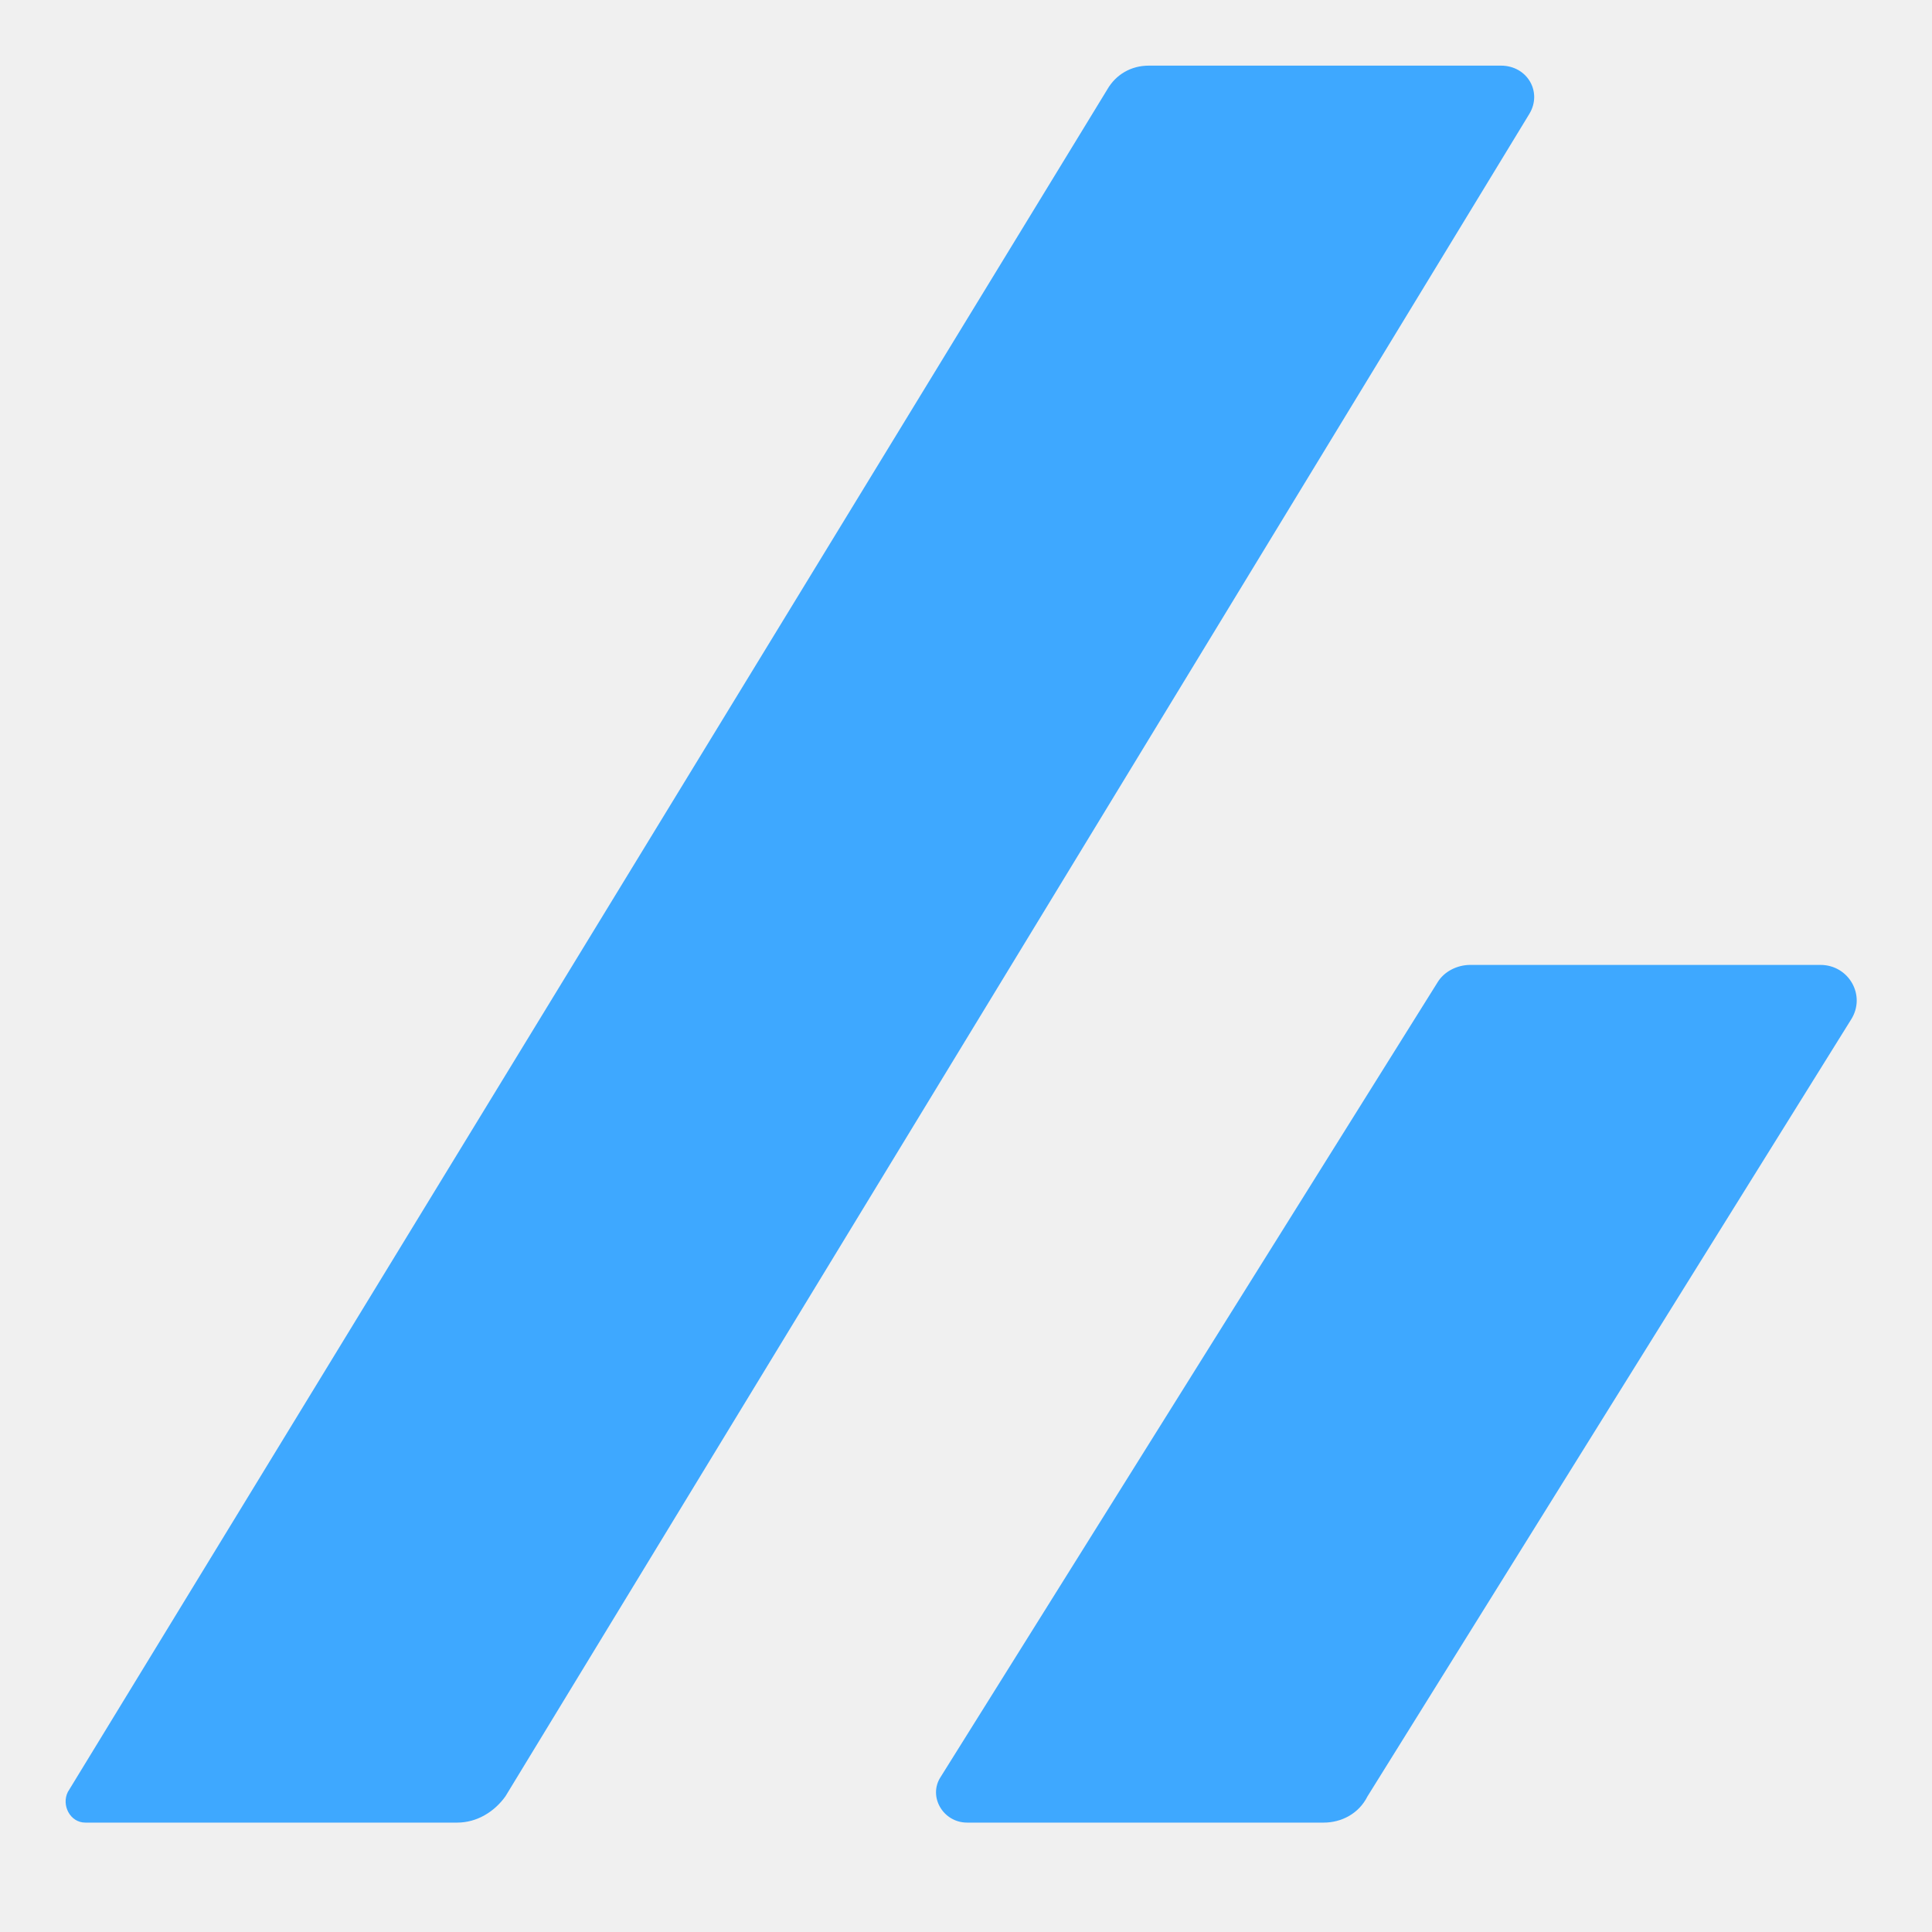
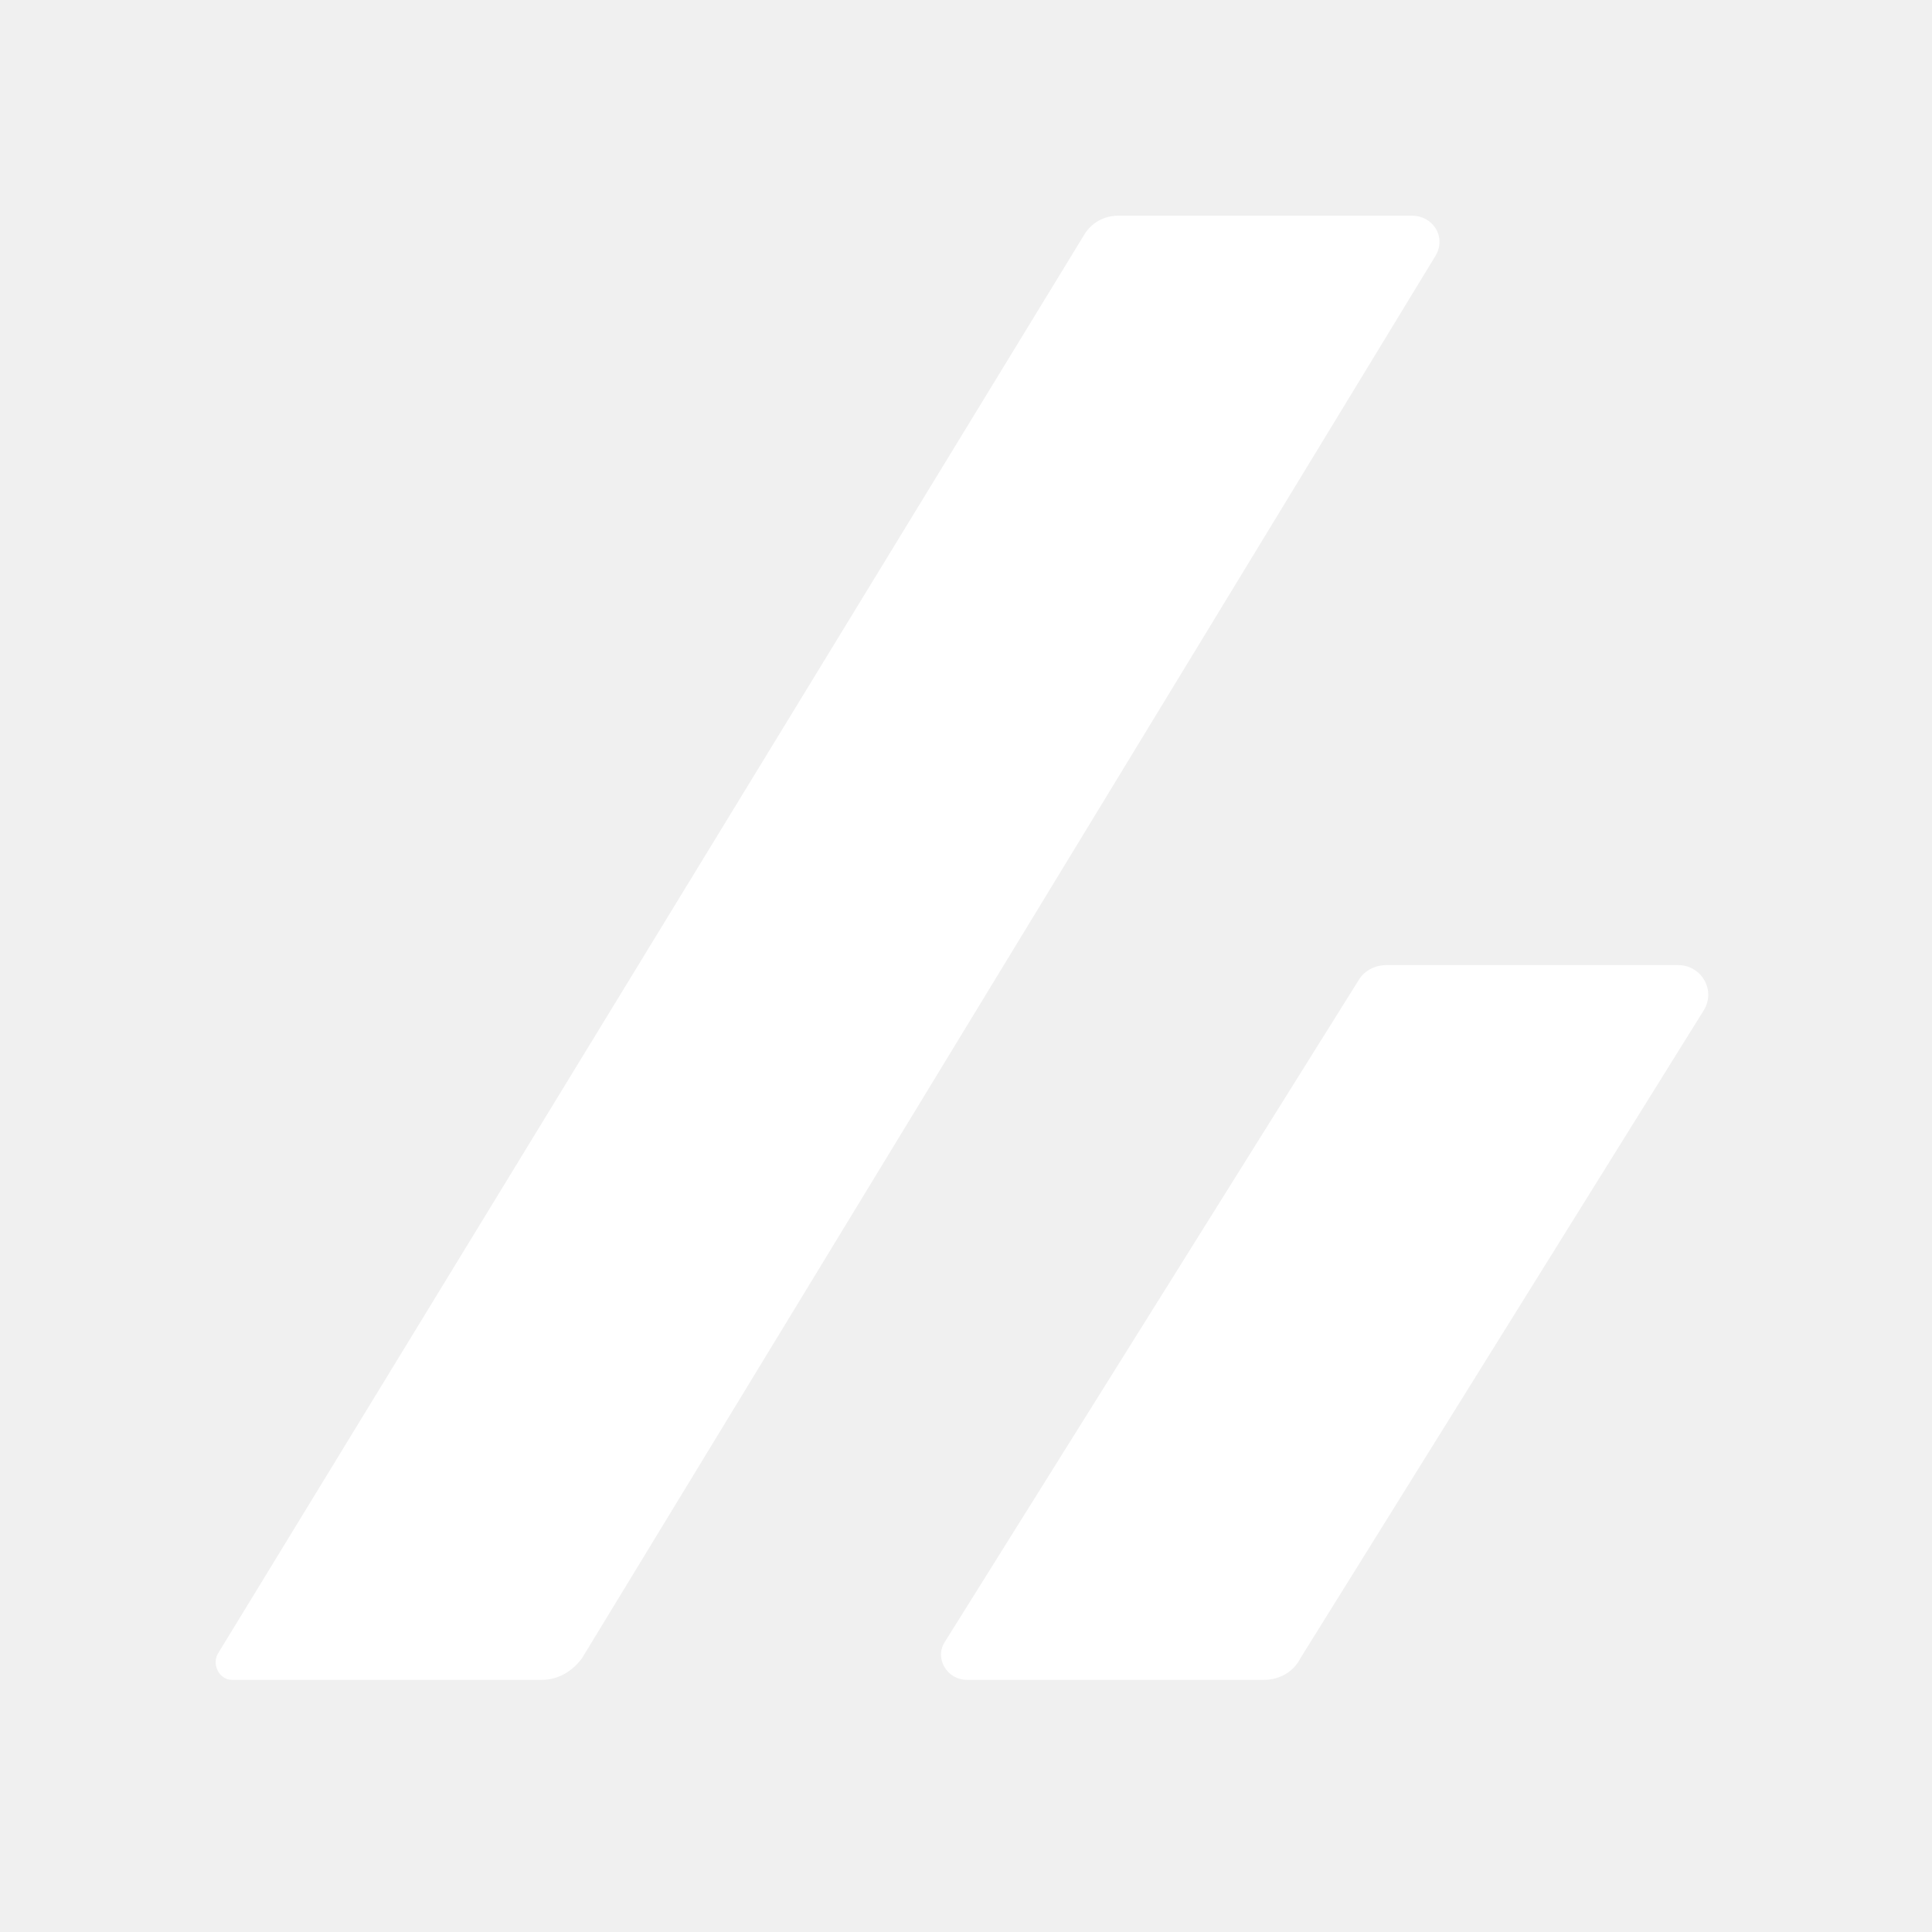
- <svg xmlns="http://www.w3.org/2000/svg" version="1.1" x="0px" y="0px" viewBox="0 0 88.3 88.3" style="enable-background:new 0 0 88.3 88.3;" xml:space="preserve">
-   <g fill="#3EA8FF">
-     <path class="st0" d="M3.9,83.3h17c0.9,0,1.7-0.5,2.2-1.2L69.9,5.2c0.6-1-0.1-2.2-1.3-2.2H52.5c-0.8,0-1.5,0.4-1.9,1.1L3.1,81.9   C2.8,82.5,3.2,83.3,3.9,83.3z" />
-     <path class="st0" d="M62.5,82.1l22.1-35.5c0.7-1.1-0.1-2.5-1.4-2.5h-16c-0.6,0-1.2,0.3-1.5,0.8L43,81.2c-0.6,0.9,0.1,2.1,1.2,2.1   h16.3C61.3,83.3,62.1,82.9,62.5,82.1z" />
-   </g>
+ <svg xmlns="http://www.w3.org/2000/svg" width="60" height="60" viewBox="0 0 60 60" fill="none">
+   <path fill-rule="evenodd" clip-rule="evenodd" d="M16.835 52.169H7.208C6.812 52.169 6.585 51.716 6.755 51.376L33.652 7.322C33.879 6.925 34.275 6.699 34.728 6.699H43.845C44.524 6.699 44.921 7.378 44.581 7.944L18.08 51.489C17.797 51.886 17.344 52.169 16.835 52.169ZM52.905 31.387L40.391 51.489C40.164 51.942 39.711 52.169 39.258 52.169H30.028C29.405 52.169 29.009 51.489 29.349 50.98L42.203 30.425C42.373 30.142 42.712 29.972 43.052 29.972H52.112C52.848 29.972 53.301 30.764 52.905 31.387Z" fill="white" />
</svg>
